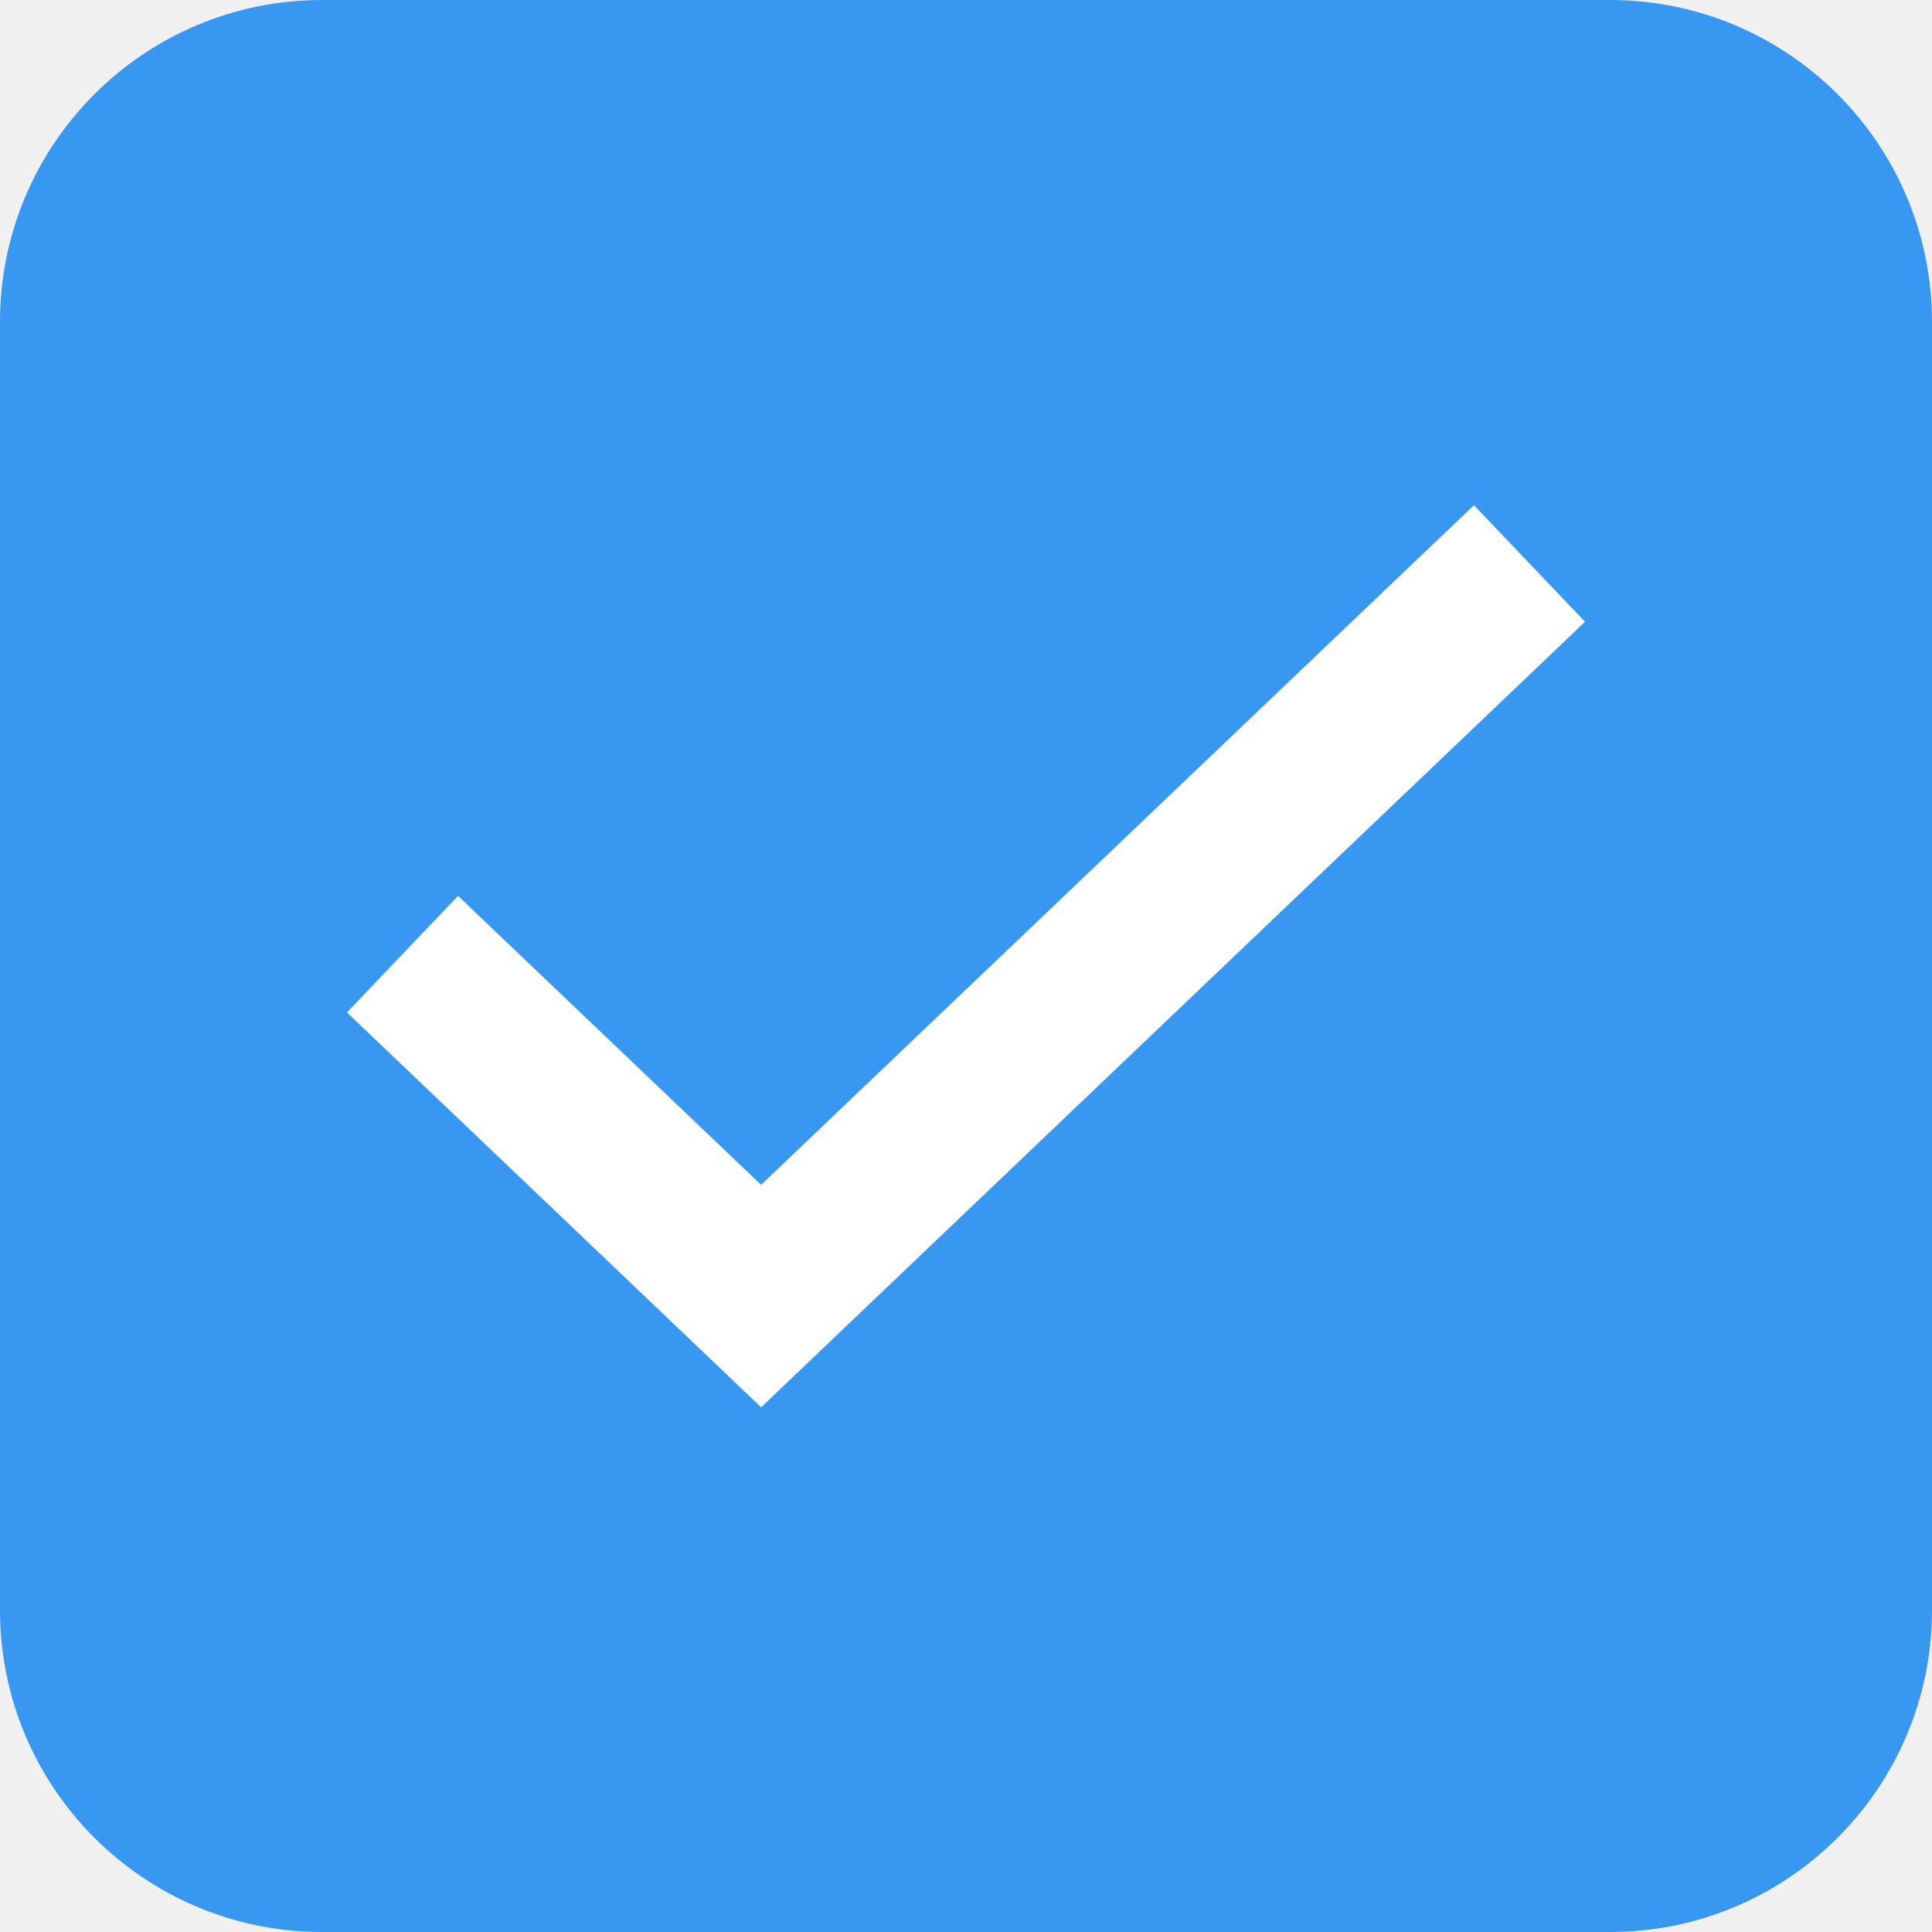
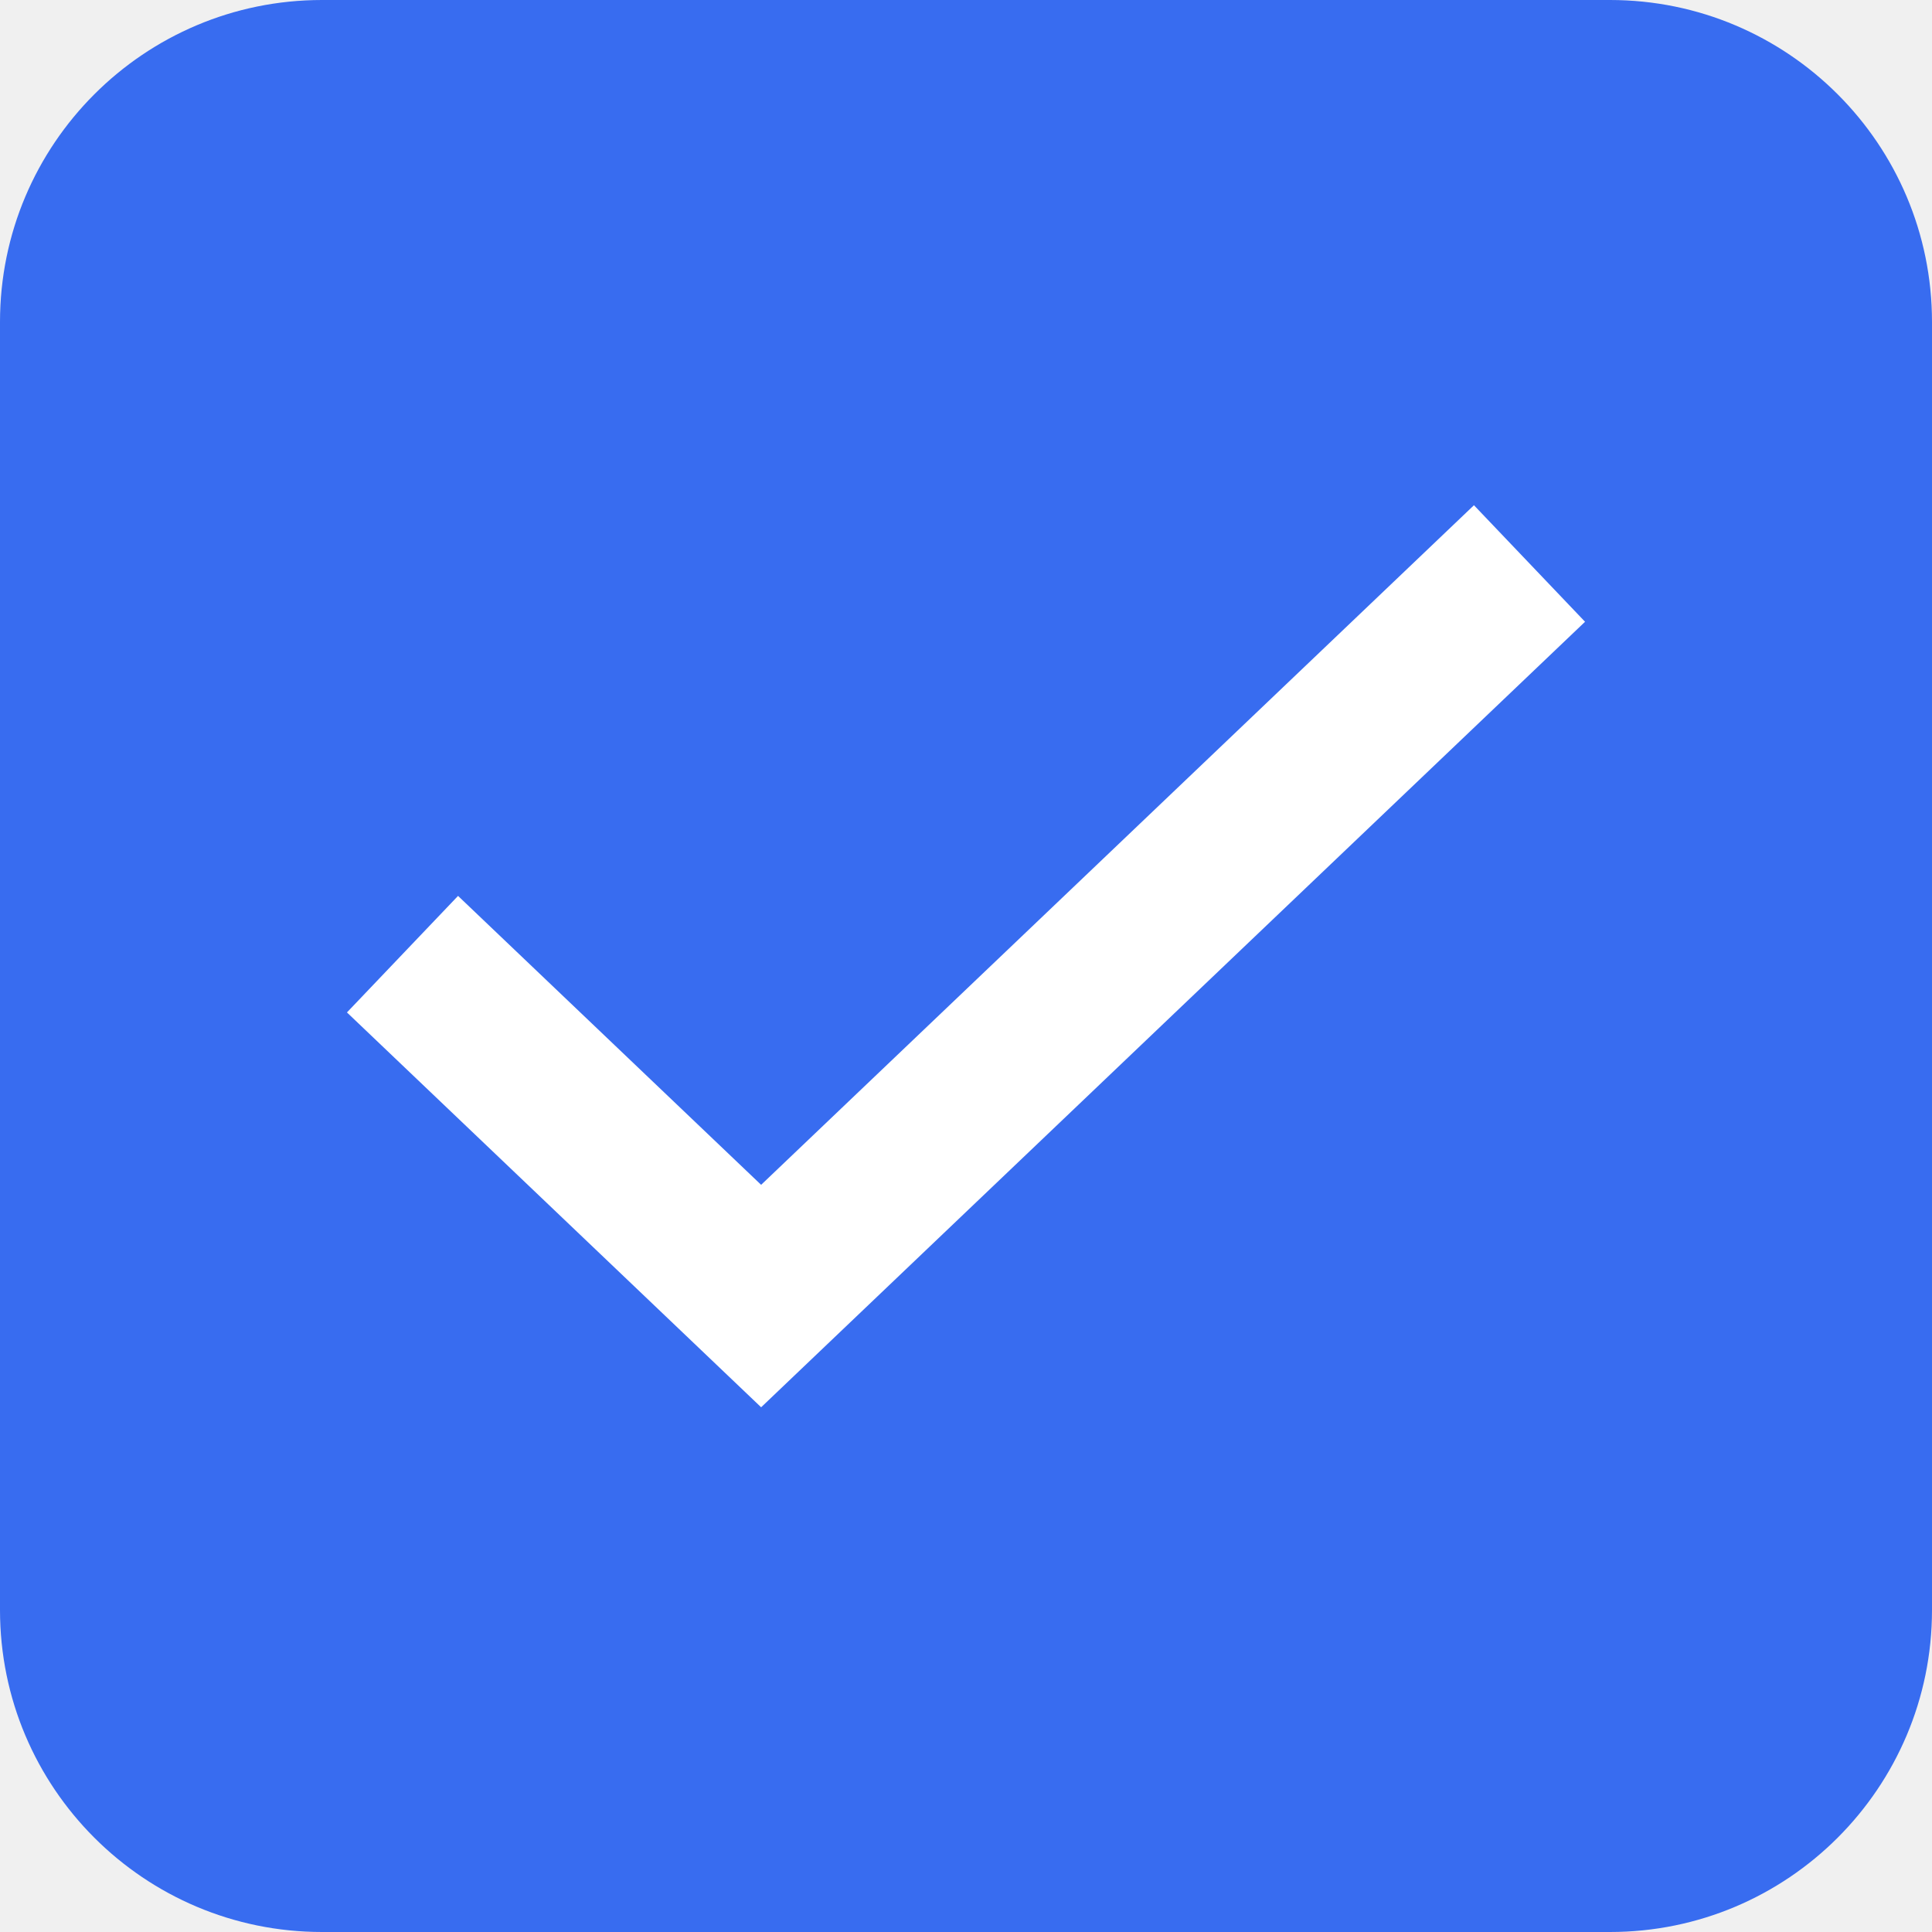
<svg xmlns="http://www.w3.org/2000/svg" width="24" height="24" viewBox="0 0 24 24" fill="none">
-   <rect width="24" height="24" rx="4" fill="#3897F0" />
+   <rect width="24" height="24" rx="4" fill="#386CF0" />
  <path d="M5 11.853L9.455 16.1L19 7" stroke="white" stroke-width="2" />
</svg>
